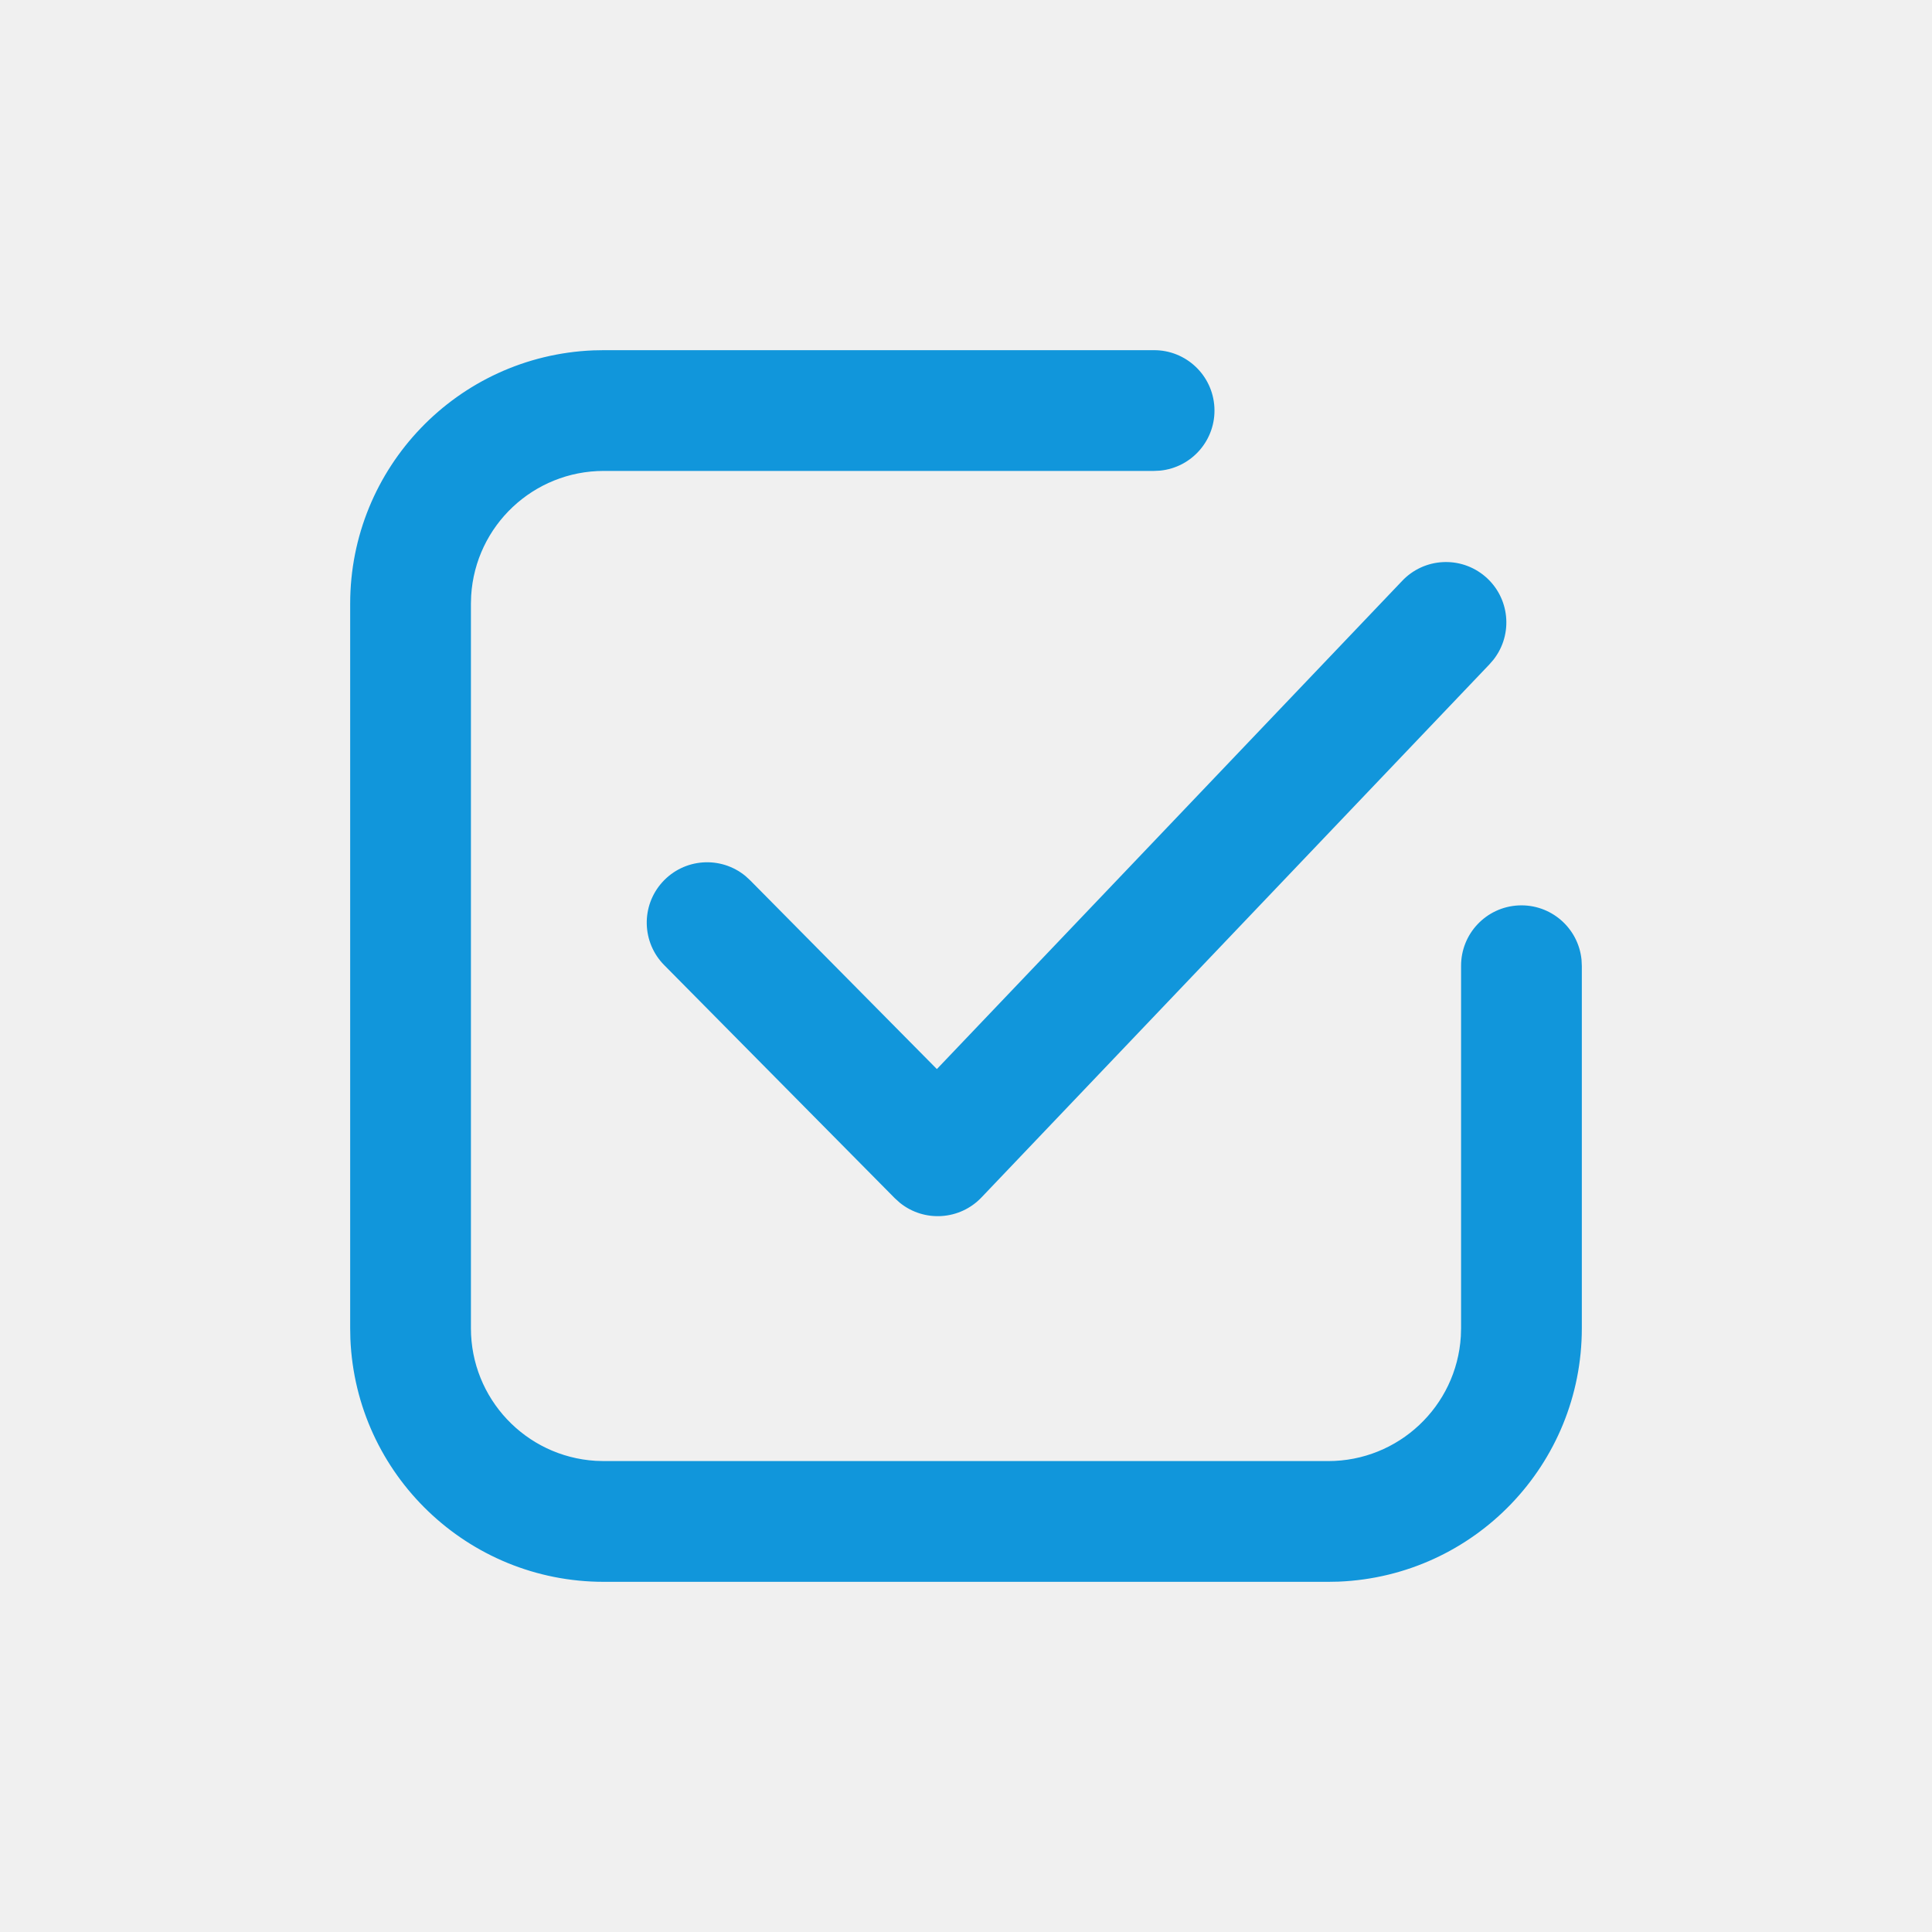
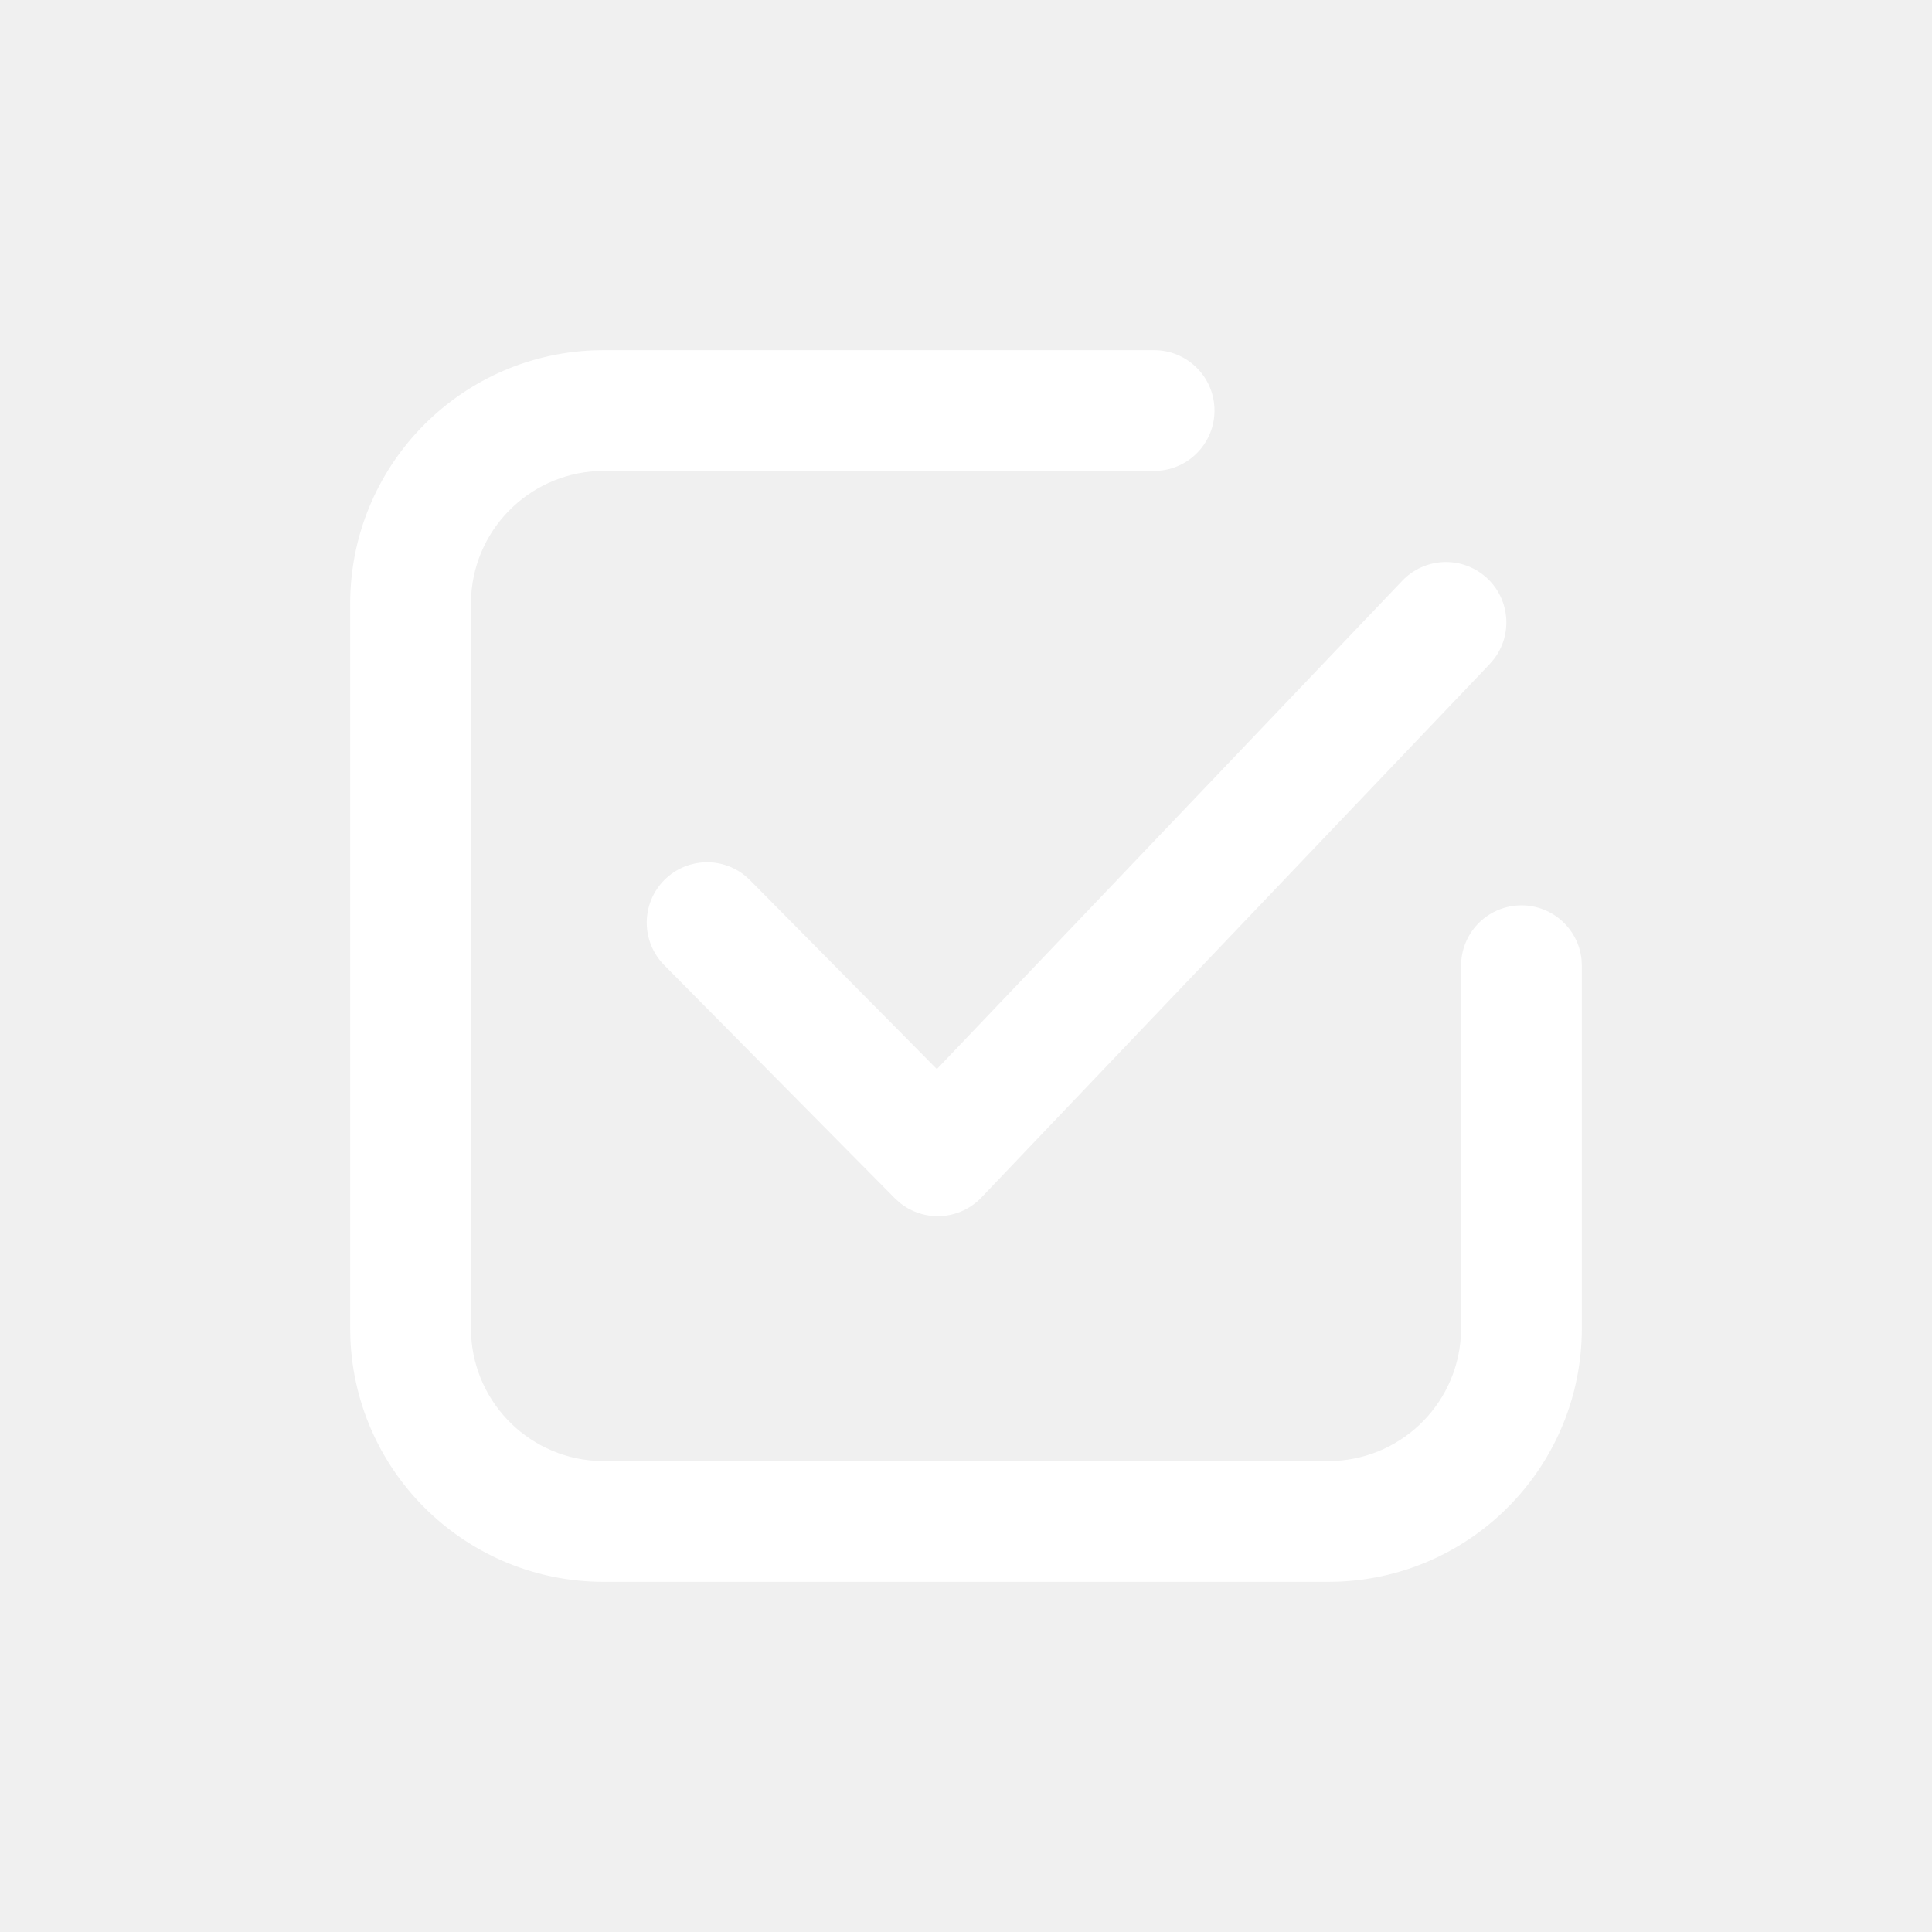
<svg xmlns="http://www.w3.org/2000/svg" class="icon" width="200px" height="200.00px" viewBox="0 0 1024 1024" version="1.1">
-   <path fill="#1196db" d="M611.584 185.6a32 32 0 0 1 3.251 63.846l-3.277 0.154H320a70.4 70.4 0 0 0-70.272 66.099l-0.128 4.301v384a70.4 70.4 0 0 0 66.099 70.272l4.301 0.128h384a70.4 70.4 0 0 0 70.272-66.099l0.128-4.301V512a32 32 0 0 1 63.846-3.277l0.154 3.277v192a134.4 134.4 0 0 1-128.87 134.298l-5.53 0.102h-384a134.4 134.4 0 0 1-134.298-128.87L185.6 704v-384a134.4 134.4 0 0 1 128.87-134.298l5.53-0.102h291.584zM743.04 308.019a32 32 0 0 1 48.614 41.523l-2.278 2.637L520.192 634.675a32 32 0 0 1-43.264 2.816l-2.662-2.406-122.112-123.443a32 32 0 0 1 42.931-47.36l2.56 2.355 98.918 99.994 246.477-258.611z" />
+   <path fill="#ffffff" d="M611.584 185.6a32 32 0 0 1 3.251 63.846l-3.277 0.154H320a70.4 70.4 0 0 0-70.272 66.099l-0.128 4.301v384a70.4 70.4 0 0 0 66.099 70.272l4.301 0.128h384a70.4 70.4 0 0 0 70.272-66.099l0.128-4.301V512a32 32 0 0 1 63.846-3.277l0.154 3.277v192a134.4 134.4 0 0 1-128.87 134.298l-5.53 0.102h-384a134.4 134.4 0 0 1-134.298-128.87L185.6 704v-384a134.4 134.4 0 0 1 128.87-134.298l5.53-0.102h291.584zM743.04 308.019a32 32 0 0 1 48.614 41.523l-2.278 2.637L520.192 634.675a32 32 0 0 1-43.264 2.816l-2.662-2.406-122.112-123.443a32 32 0 0 1 42.931-47.36l2.56 2.355 98.918 99.994 246.477-258.611z" />
</svg>
